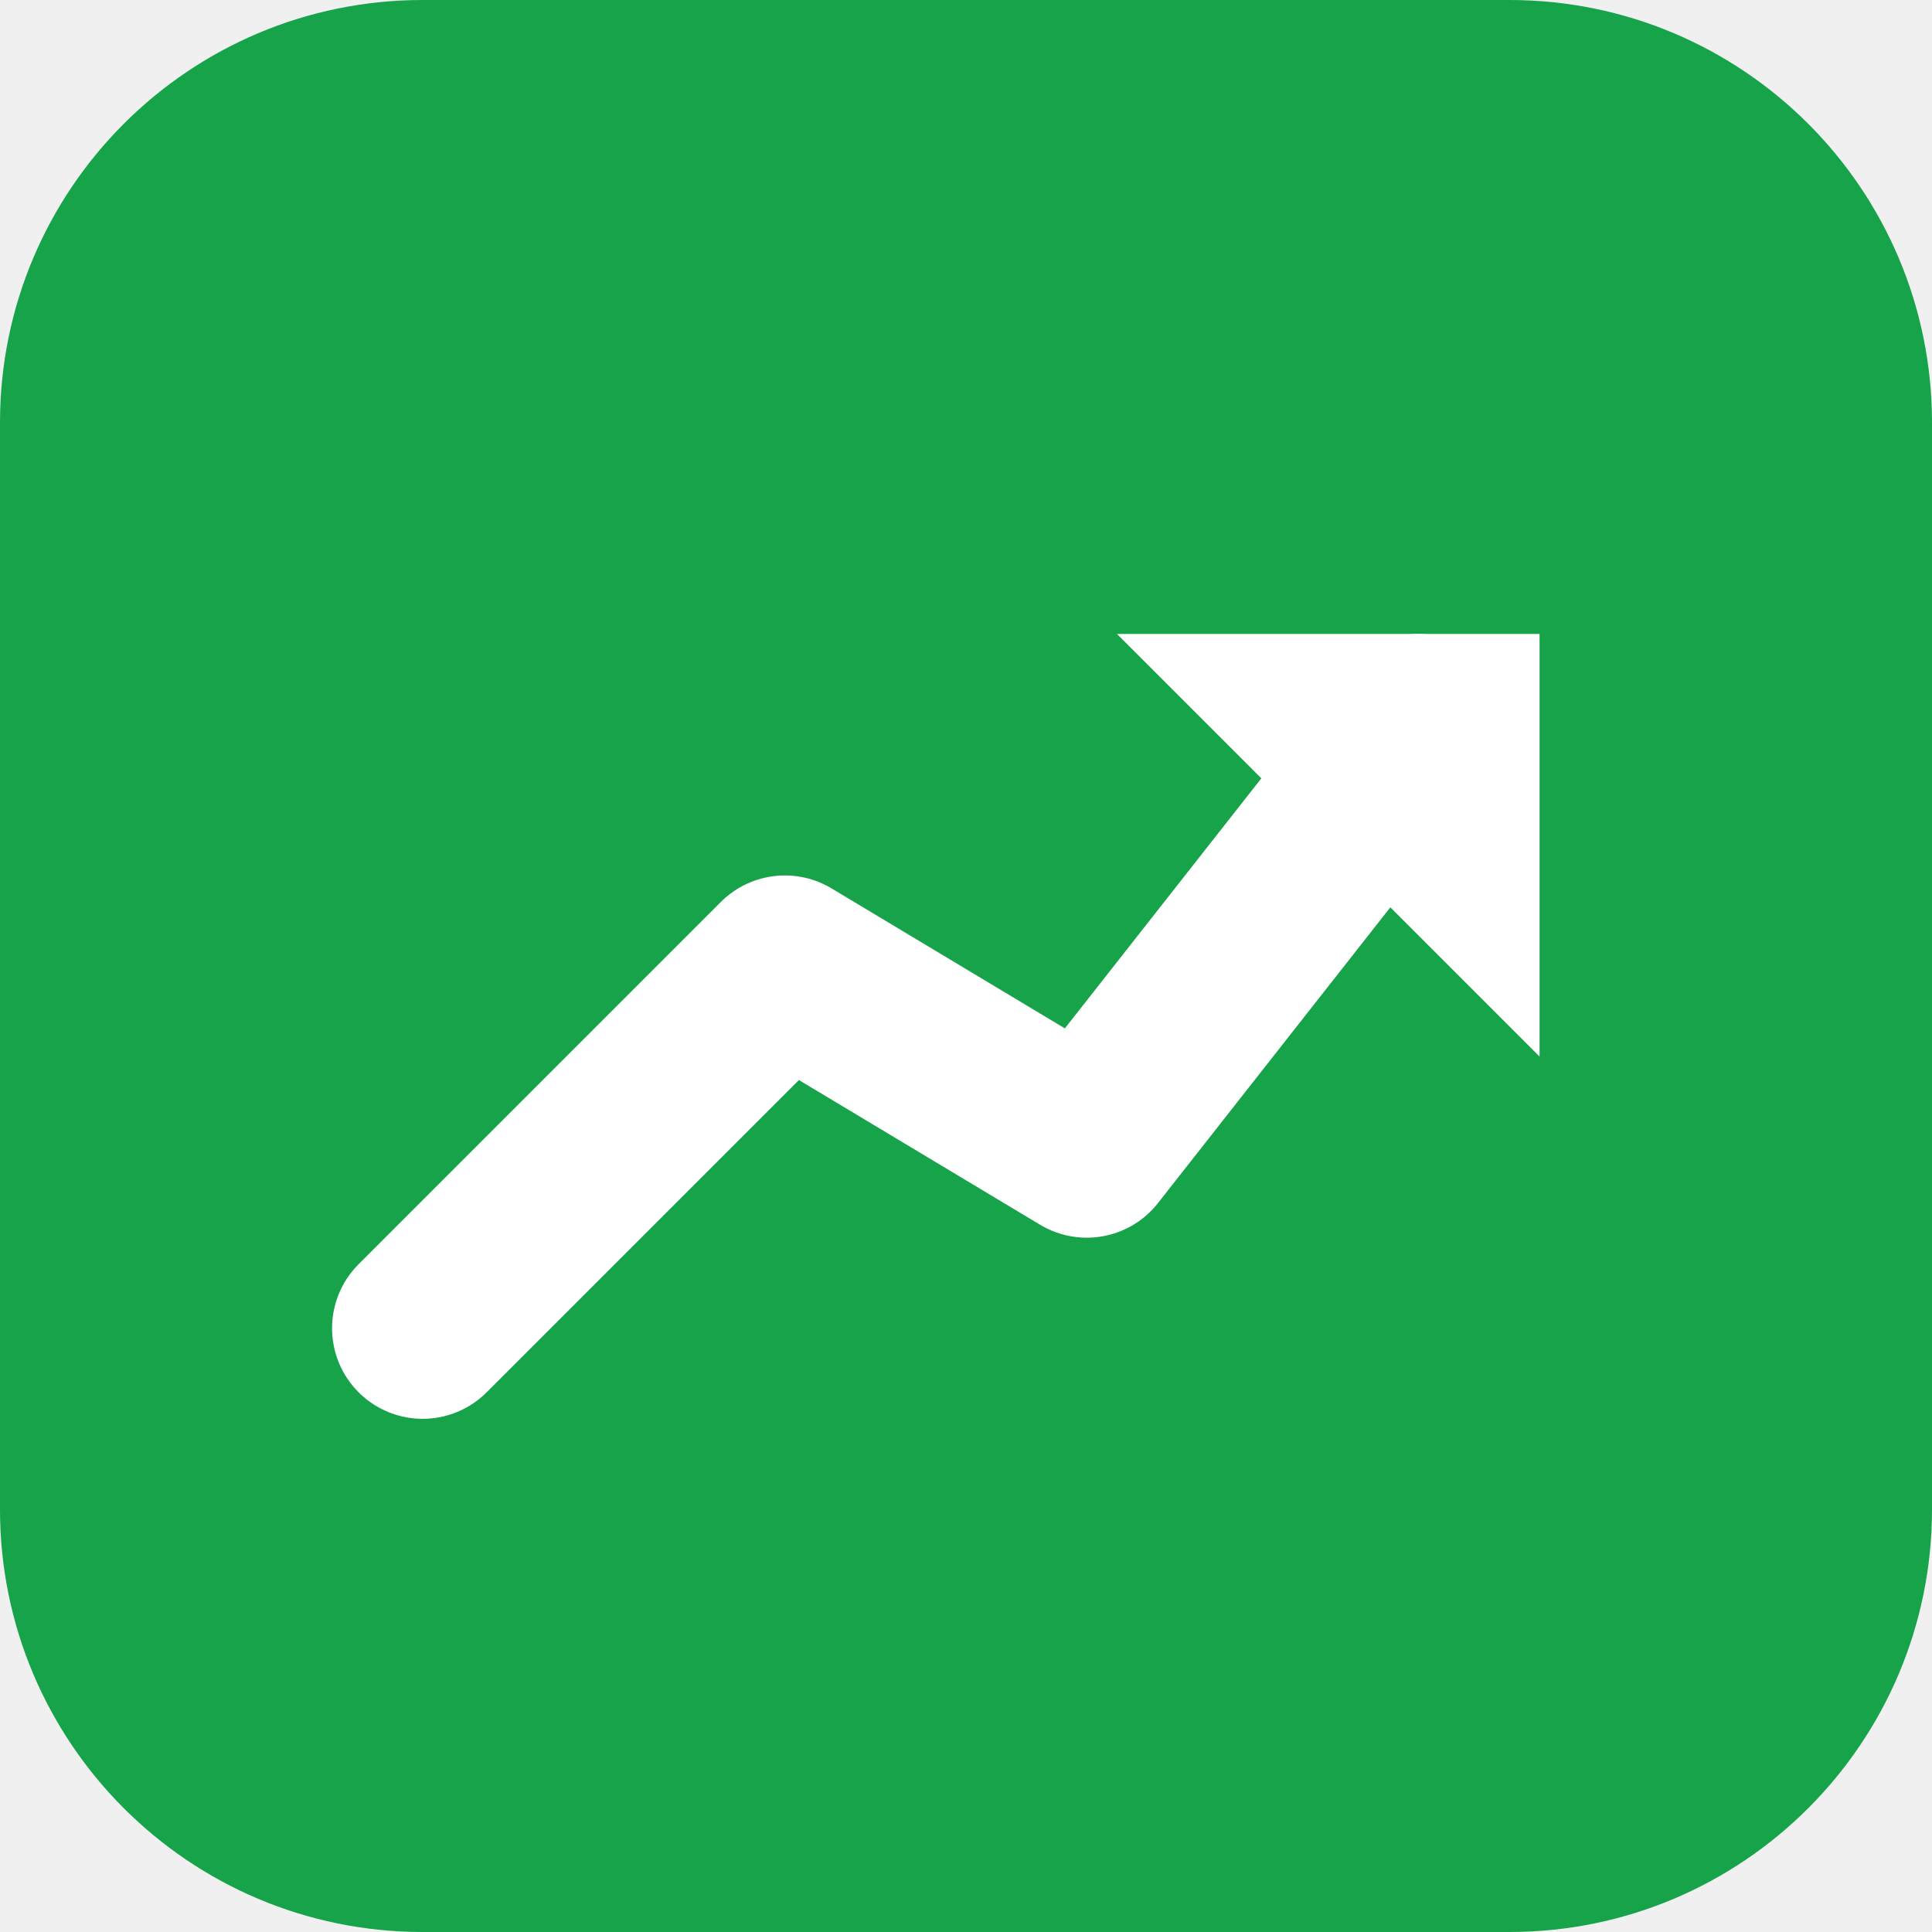
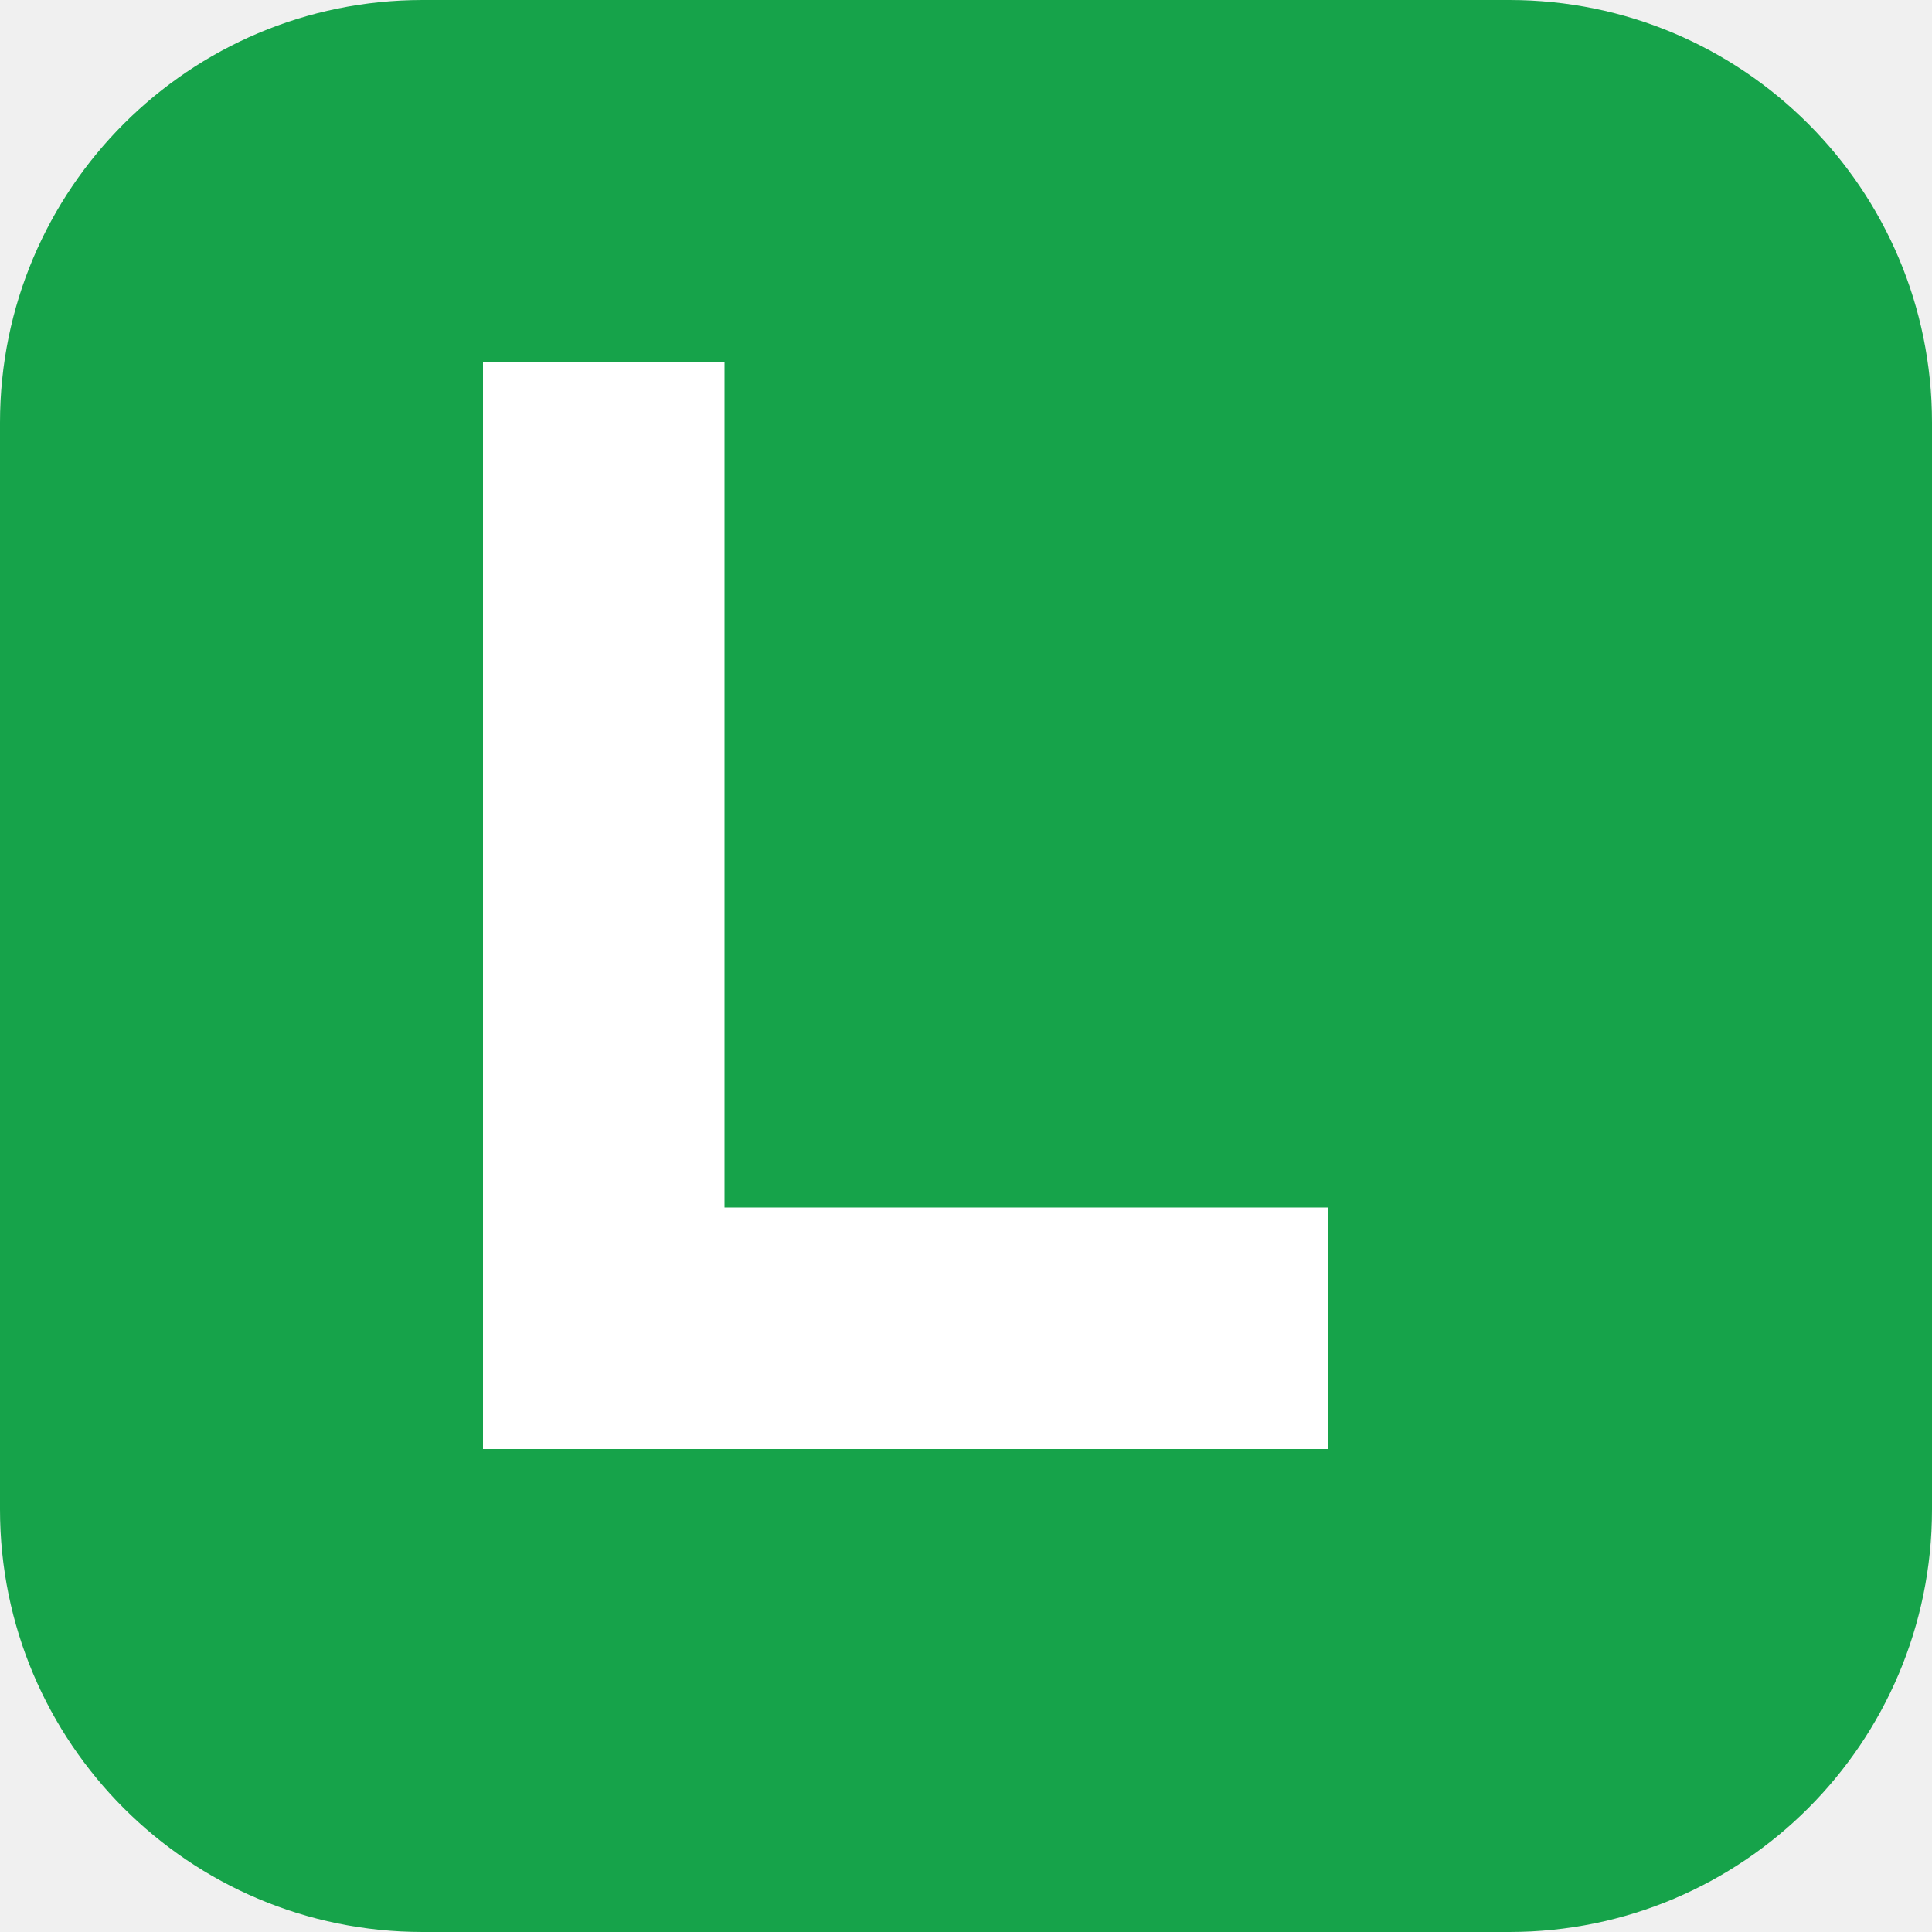
<svg xmlns="http://www.w3.org/2000/svg" viewBox="0 0 32 32" role="img" aria-label="Longhand Budget">
  <rect width="32" height="32" rx="7" fill="#16a34a" />
-   <path d="M7 22 L13 16 L18 19 L23.5 12" fill="none" stroke="#ffffff" stroke-width="3" stroke-linecap="round" stroke-linejoin="round" />
-   <path d="M18.5 10.5 L25.5 10.5 L25.5 17.5 Z" fill="#ffffff" />
+   <path d="M10 8 V22 H20" fill="none" stroke="#ffffff" stroke-width="4" stroke-linecap="square" stroke-linejoin="miter" />
</svg>
